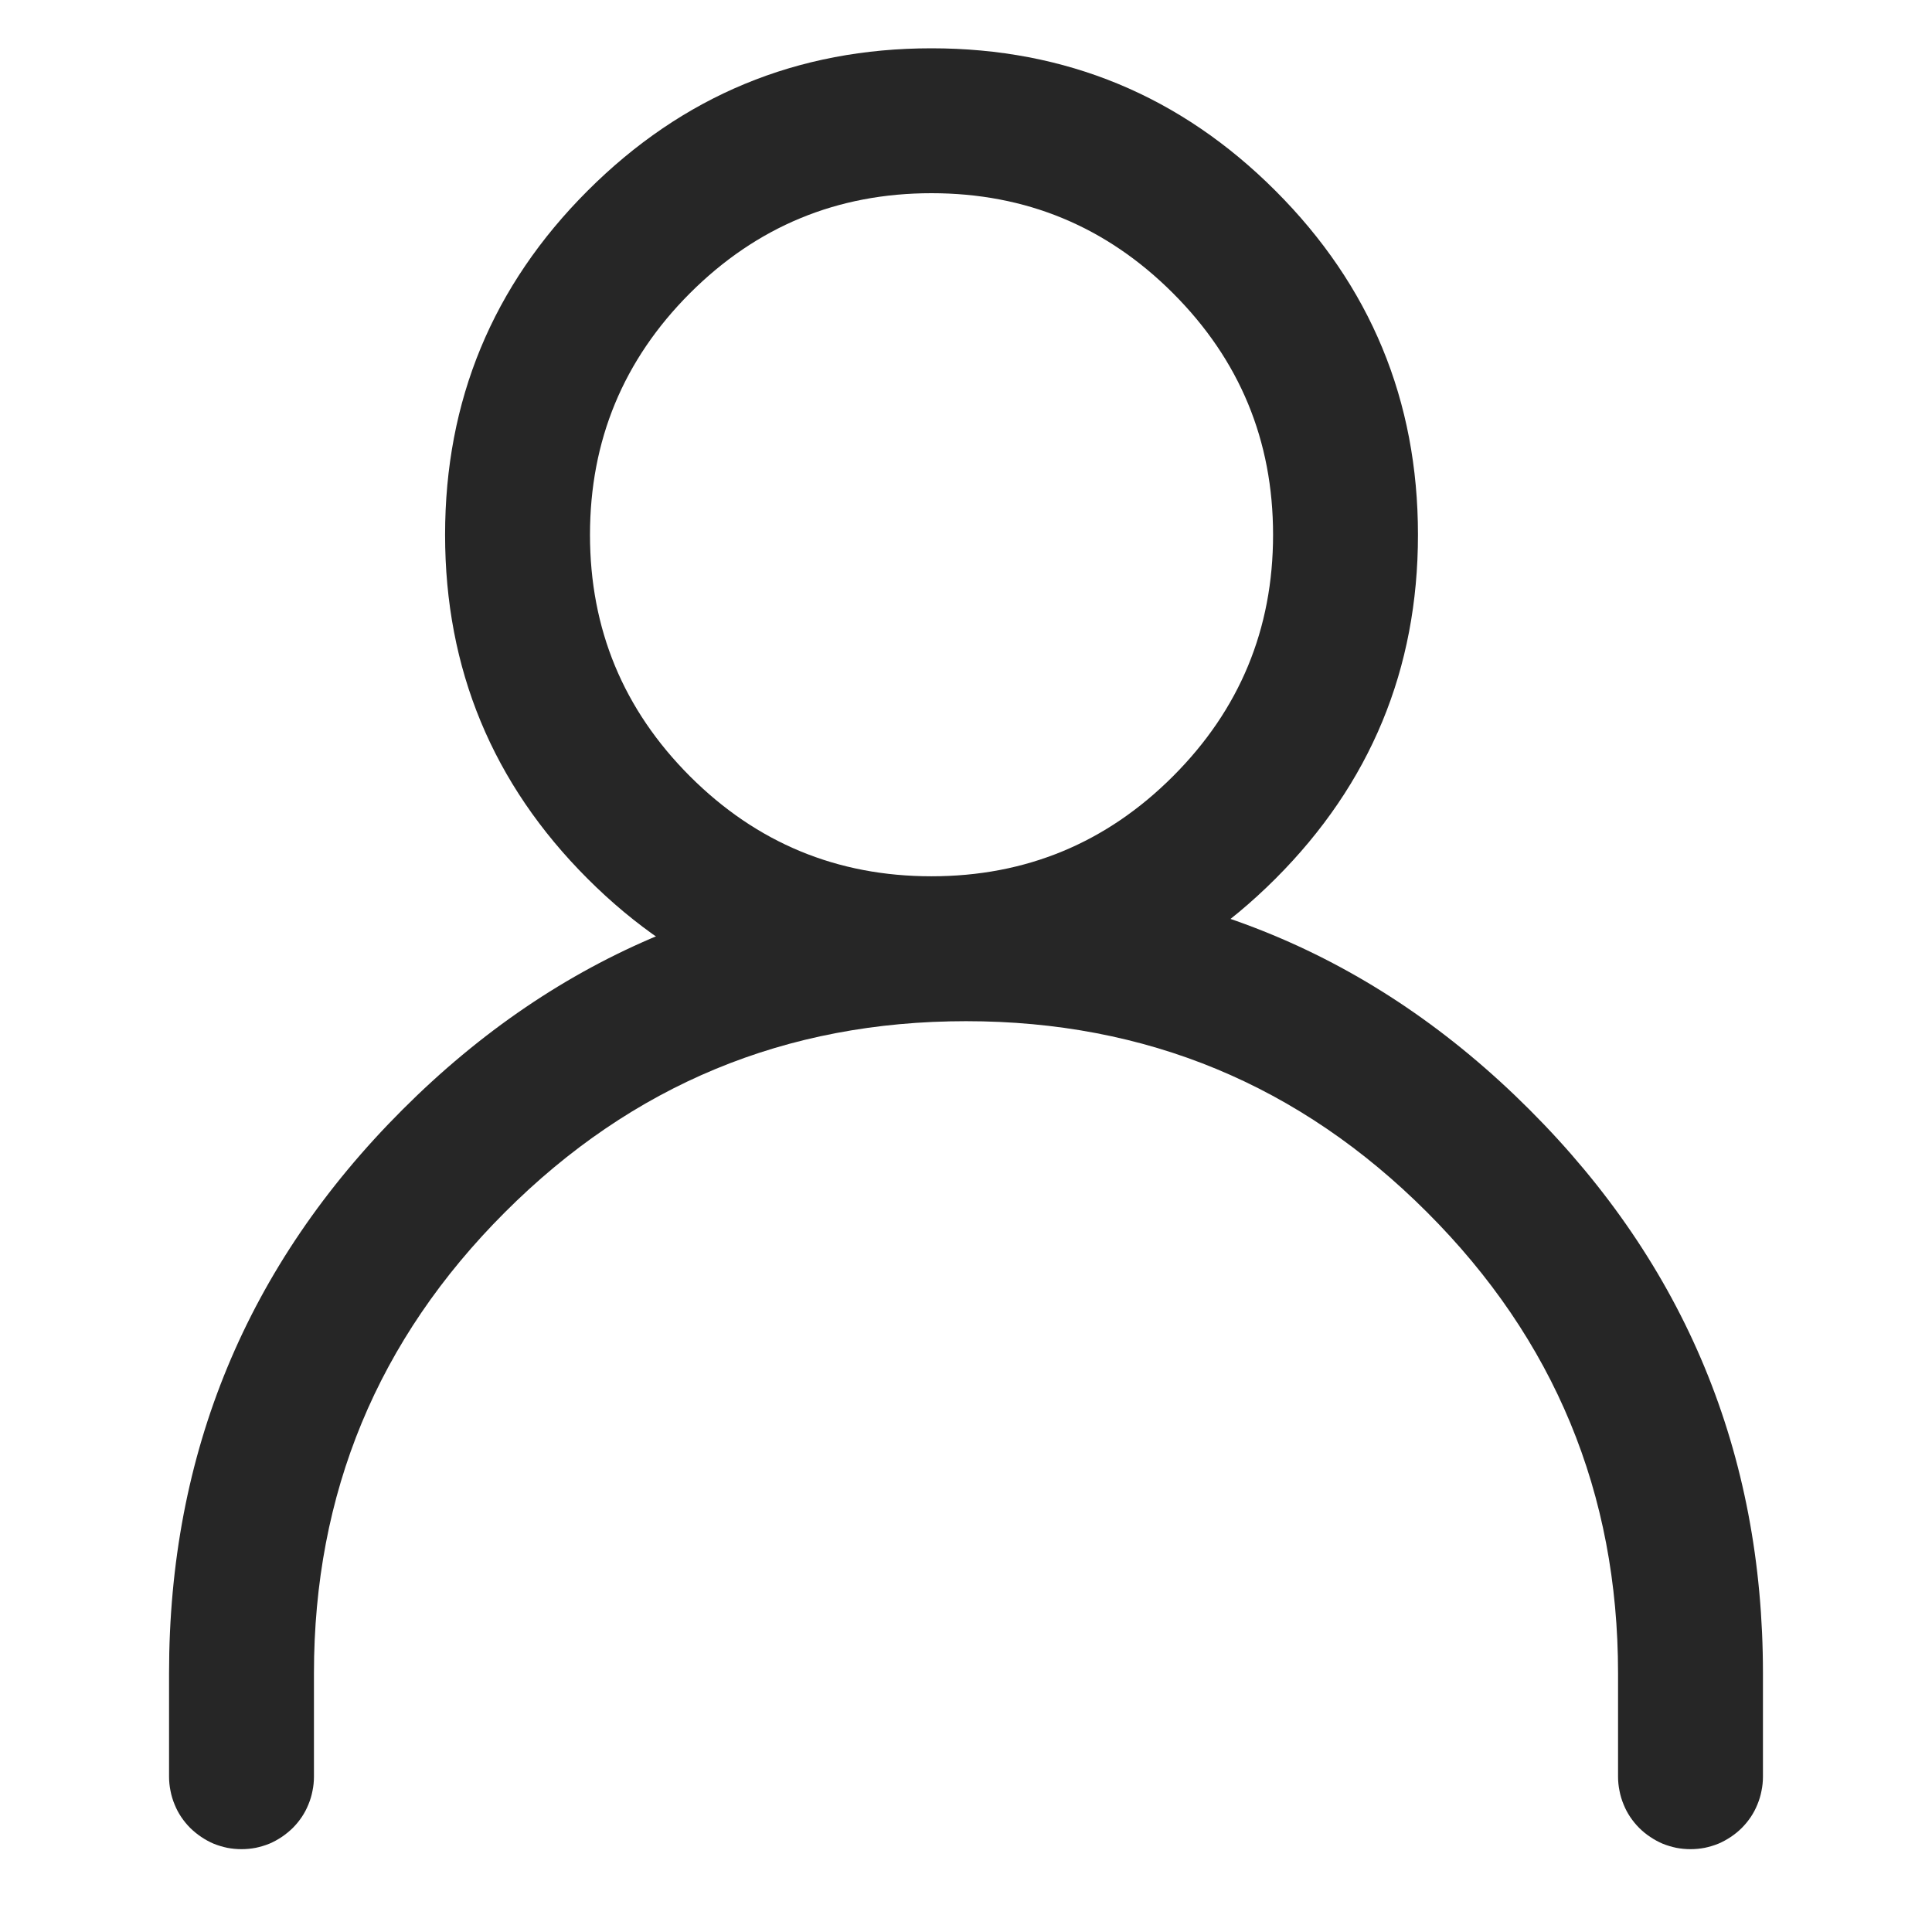
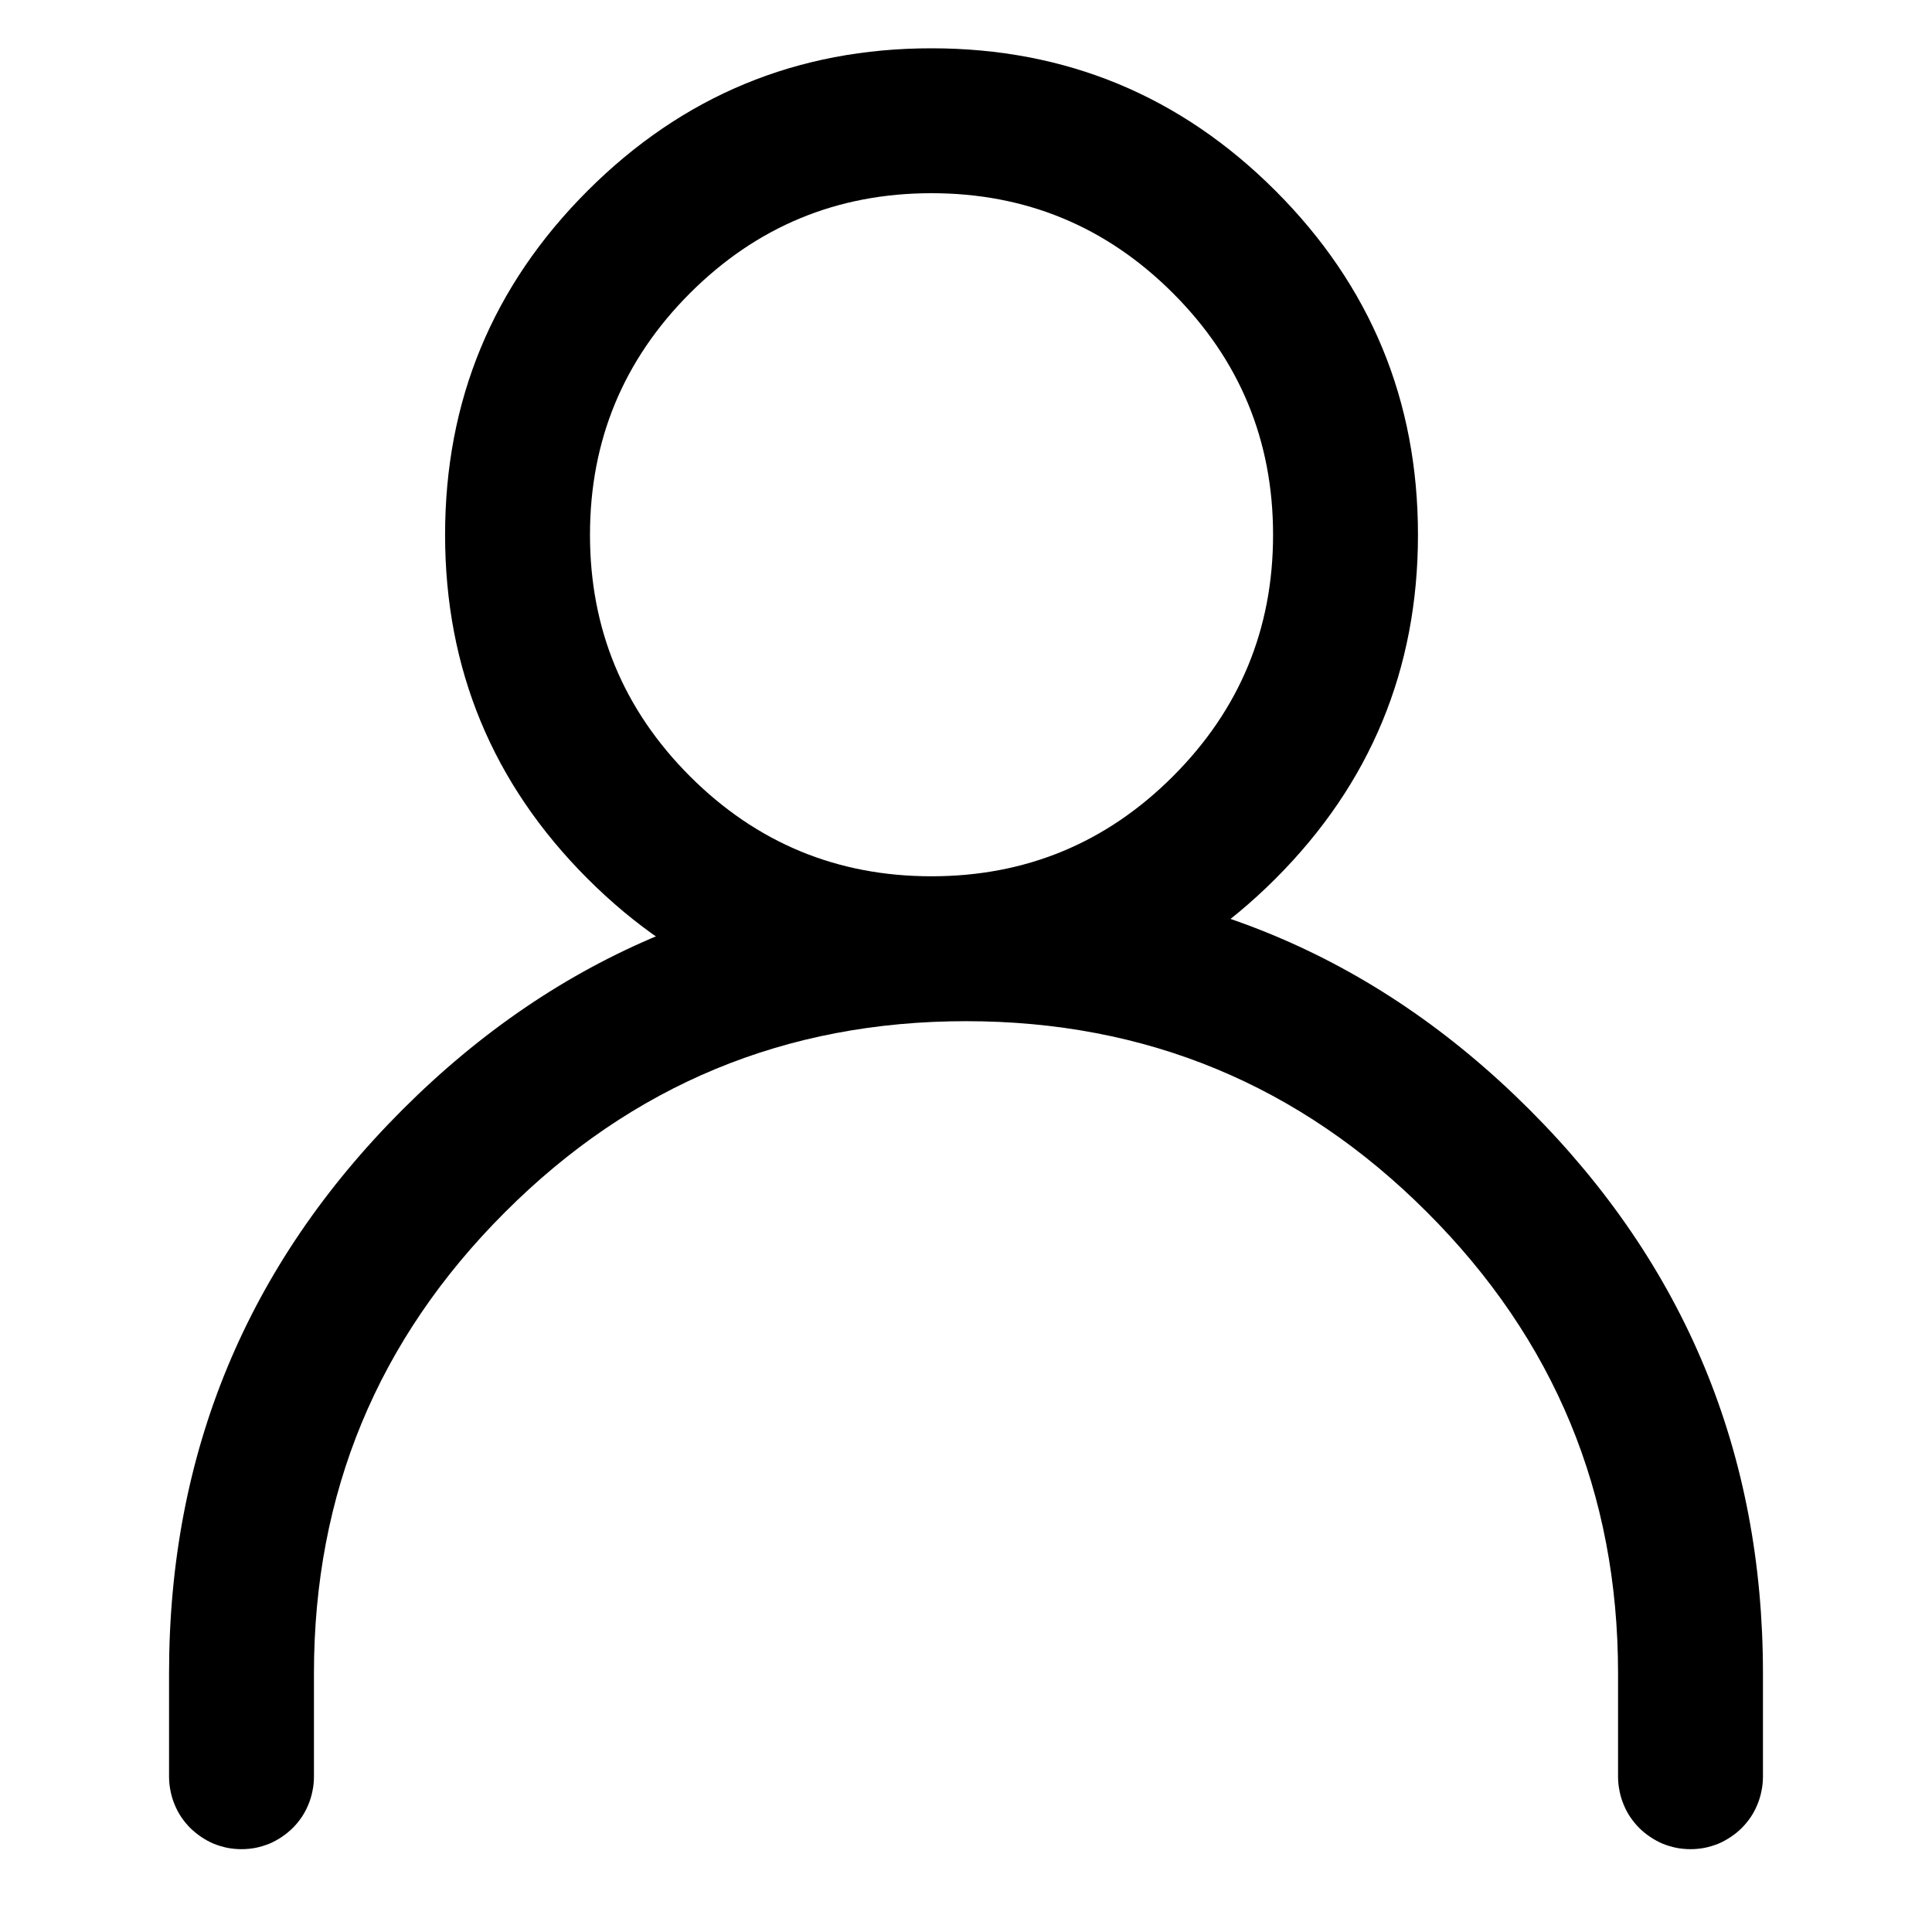
<svg xmlns="http://www.w3.org/2000/svg" fill="none" version="1.1" width="16" height="16" viewBox="0 0 16 16">
  <defs>
    <clipPath id="master_svg0_27_728">
      <rect x="0" y="0" width="16" height="16" rx="0" />
    </clipPath>
  </defs>
  <g clip-path="url(#master_svg0_27_728)">
    <g>
      <g>
-         <path d="M13.4,13.857L13.4,14.714Q13.4,14.773,13.412,14.831Q13.423,14.889,13.446,14.944Q13.468,14.999,13.501,15.048Q13.534,15.097,13.576,15.139Q13.617,15.18,13.667,15.213Q13.716,15.246,13.77,15.269Q13.825,15.291,13.883,15.303Q13.941,15.314,14,15.314Q14.059,15.314,14.117,15.303Q14.175,15.291,14.23,15.269Q14.284,15.246,14.333,15.213Q14.383,15.18,14.424,15.139Q14.466,15.097,14.499,15.048Q14.532,14.999,14.554,14.944Q14.577,14.889,14.588,14.831Q14.6,14.773,14.6,14.714L14.6,13.857Q14.6,11.123,12.667,9.19Q10.734,7.257,8,7.257Q5.266,7.257,3.333,9.19Q1.4,11.123,1.4,13.857L1.4,14.714Q1.4,14.773,1.412,14.831Q1.423,14.889,1.446,14.944Q1.468,14.999,1.501,15.048Q1.534,15.097,1.576,15.139Q1.618,15.18,1.667,15.213Q1.716,15.246,1.77,15.269Q1.825,15.291,1.883,15.303Q1.941,15.314,2,15.314Q2.059,15.314,2.117,15.303Q2.175,15.291,2.23,15.269Q2.284,15.246,2.333,15.213Q2.382,15.18,2.424,15.139Q2.466,15.097,2.499,15.048Q2.532,14.999,2.554,14.944Q2.577,14.889,2.588,14.831Q2.6,14.773,2.6,14.714L2.6,13.857Q2.6,11.62,4.182,10.039Q5.763,8.457,8,8.457Q10.237,8.457,11.818,10.039Q13.4,11.62,13.4,13.857Z" fill-rule="evenodd" fill="#262626" fill-opacity="1" />
+         <path d="M13.4,13.857L13.4,14.714Q13.4,14.773,13.412,14.831Q13.423,14.889,13.446,14.944Q13.468,14.999,13.501,15.048Q13.534,15.097,13.576,15.139Q13.617,15.18,13.667,15.213Q13.716,15.246,13.77,15.269Q13.825,15.291,13.883,15.303Q13.941,15.314,14,15.314Q14.059,15.314,14.117,15.303Q14.175,15.291,14.23,15.269Q14.284,15.246,14.333,15.213Q14.383,15.18,14.424,15.139Q14.466,15.097,14.499,15.048Q14.532,14.999,14.554,14.944Q14.577,14.889,14.588,14.831Q14.6,14.773,14.6,14.714L14.6,13.857Q14.6,11.123,12.667,9.19Q10.734,7.257,8,7.257Q5.266,7.257,3.333,9.19Q1.4,11.123,1.4,13.857L1.4,14.714Q1.4,14.773,1.412,14.831Q1.423,14.889,1.446,14.944Q1.468,14.999,1.501,15.048Q1.534,15.097,1.576,15.139Q1.618,15.18,1.667,15.213Q1.716,15.246,1.77,15.269Q1.825,15.291,1.883,15.303Q1.941,15.314,2,15.314Q2.059,15.314,2.117,15.303Q2.175,15.291,2.23,15.269Q2.284,15.246,2.333,15.213Q2.382,15.18,2.424,15.139Q2.466,15.097,2.499,15.048Q2.532,14.999,2.554,14.944Q2.577,14.889,2.588,14.831Q2.6,14.773,2.6,14.714L2.6,13.857Q2.6,11.62,4.182,10.039Q5.763,8.457,8,8.457Q10.237,8.457,11.818,10.039Q13.4,11.62,13.4,13.857Z" fill-rule="evenodd" fill="currentColor" fill-opacity="1" />
      </g>
      <g>
-         <path d="M4.866,1.58Q3.686,2.76,3.686,4.429Q3.686,6.097,4.866,7.277Q6.046,8.457,7.714,8.457Q9.383,8.457,10.563,7.277Q11.743,6.097,11.743,4.429Q11.743,2.76,10.563,1.58Q9.383,0.4,7.714,0.4Q6.046,0.4,4.866,1.58ZM5.714,6.429Q4.886,5.6,4.886,4.429Q4.886,3.257,5.714,2.428Q6.543,1.6,7.714,1.6Q8.886,1.6,9.714,2.428Q10.543,3.257,10.543,4.429Q10.543,5.6,9.714,6.429Q8.886,7.257,7.714,7.257Q6.543,7.257,5.714,6.429Z" fill-rule="evenodd" fill="#262626" fill-opacity="1" />
+         <path d="M4.866,1.58Q3.686,2.76,3.686,4.429Q3.686,6.097,4.866,7.277Q6.046,8.457,7.714,8.457Q9.383,8.457,10.563,7.277Q11.743,6.097,11.743,4.429Q11.743,2.76,10.563,1.58Q9.383,0.4,7.714,0.4Q6.046,0.4,4.866,1.58ZM5.714,6.429Q4.886,5.6,4.886,4.429Q4.886,3.257,5.714,2.428Q6.543,1.6,7.714,1.6Q8.886,1.6,9.714,2.428Q10.543,3.257,10.543,4.429Q10.543,5.6,9.714,6.429Q8.886,7.257,7.714,7.257Q6.543,7.257,5.714,6.429Z" fill-rule="evenodd" fill="currentColor" fill-opacity="1" />
      </g>
    </g>
  </g>
</svg>
